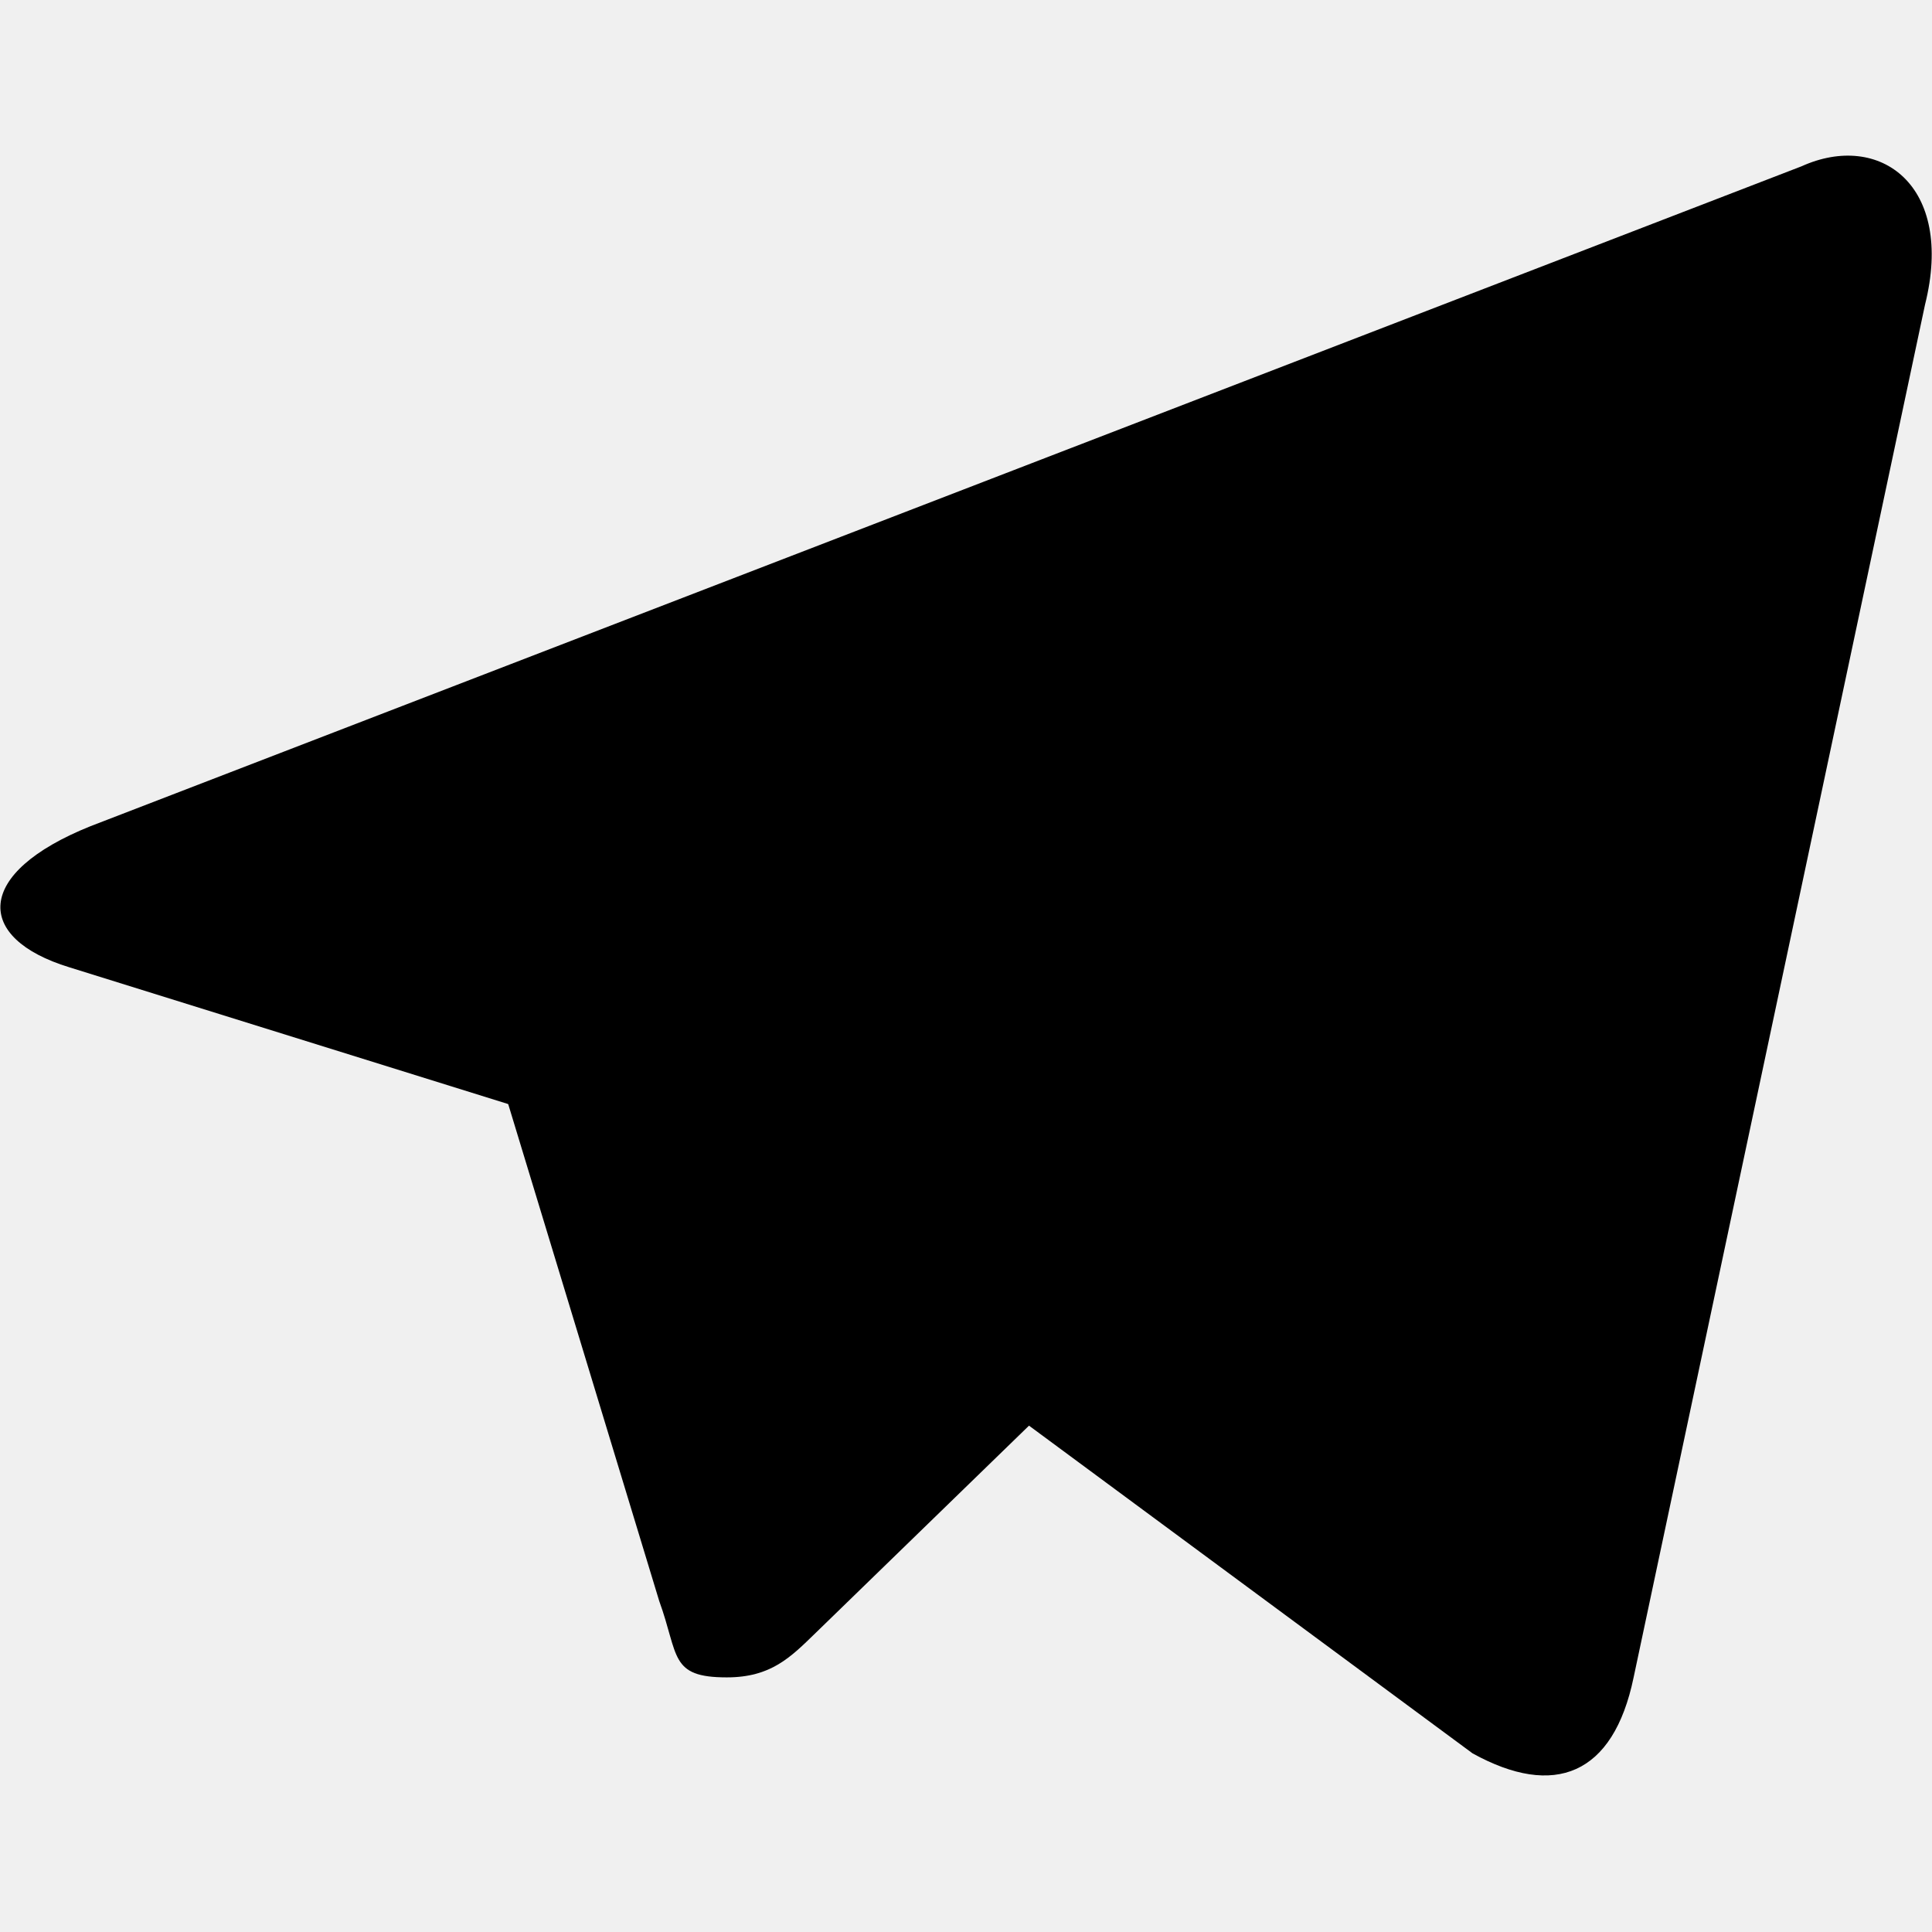
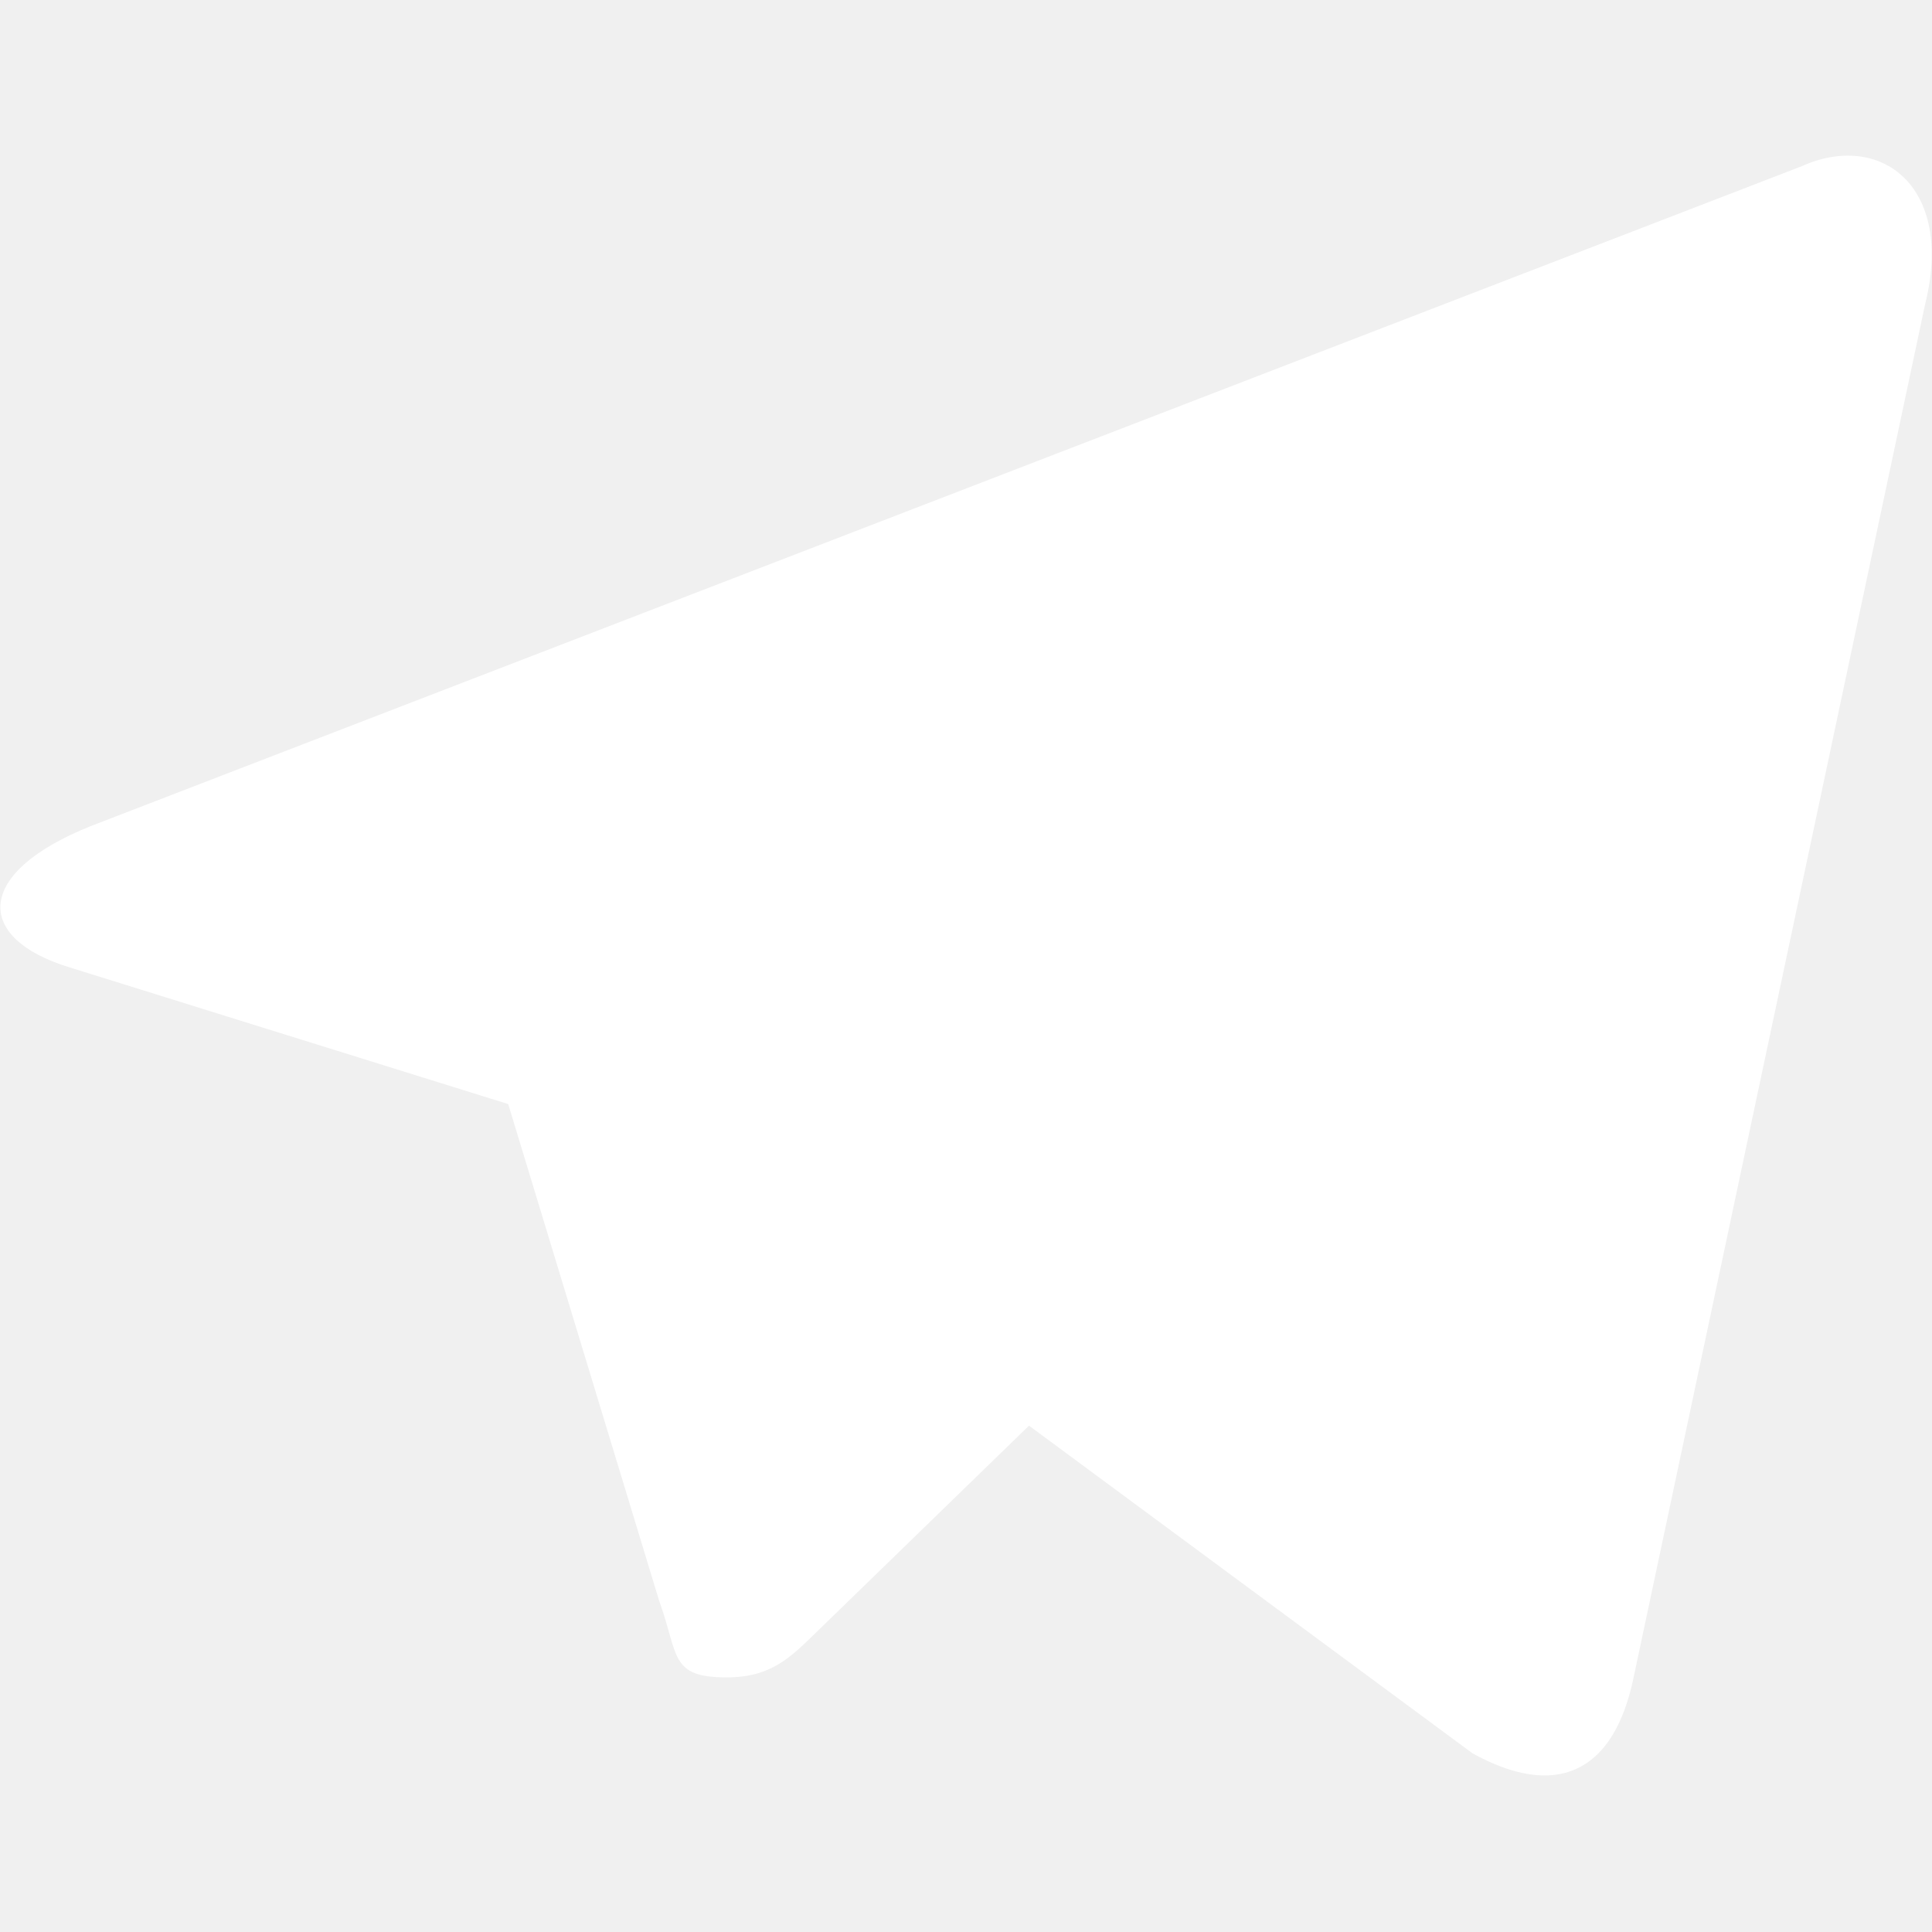
<svg xmlns="http://www.w3.org/2000/svg" aria-labelledby="simpleicons-telegram-icon" role="img" viewBox="0 0 24 24">
-   <path d="M9.028 20.837c-.714 0-.593-.271-.839-.949l-2.103-6.92L22.263 3.37" />
-   <path d="M9.028 20.837c.552 0 .795-.252 1.105-.553l2.941-2.857-3.671-2.214" />
-   <path d="M9.403 15.213l8.89 6.568c1.015.56 1.748.271 2-.942l3.62-17.053c.372-1.487-.564-2.159-1.534-1.72L1.125 10.263c-1.45.582-1.443 1.392-.264 1.753l5.455 1.7L18.94 5.753c.595-.36 1.143-.167.694.232" />
+   <path fill="#fff" d="M9.028 20.837c-.714 0-.593-.271-.839-.949l-2.103-6.92L22.263 3.37" />
+   <path fill="#fff" d="M9.028 20.837c.552 0 .795-.252 1.105-.553l2.941-2.857-3.671-2.214" />
+   <path fill="#fff" d="M9.403 15.213l8.89 6.568c1.015.56 1.748.271 2-.942l3.62-17.053c.372-1.487-.564-2.159-1.534-1.72L1.125 10.263c-1.45.582-1.443 1.392-.264 1.753l5.455 1.7L18.94 5.753c.595-.36 1.143-.167.694.232" />
</svg>
